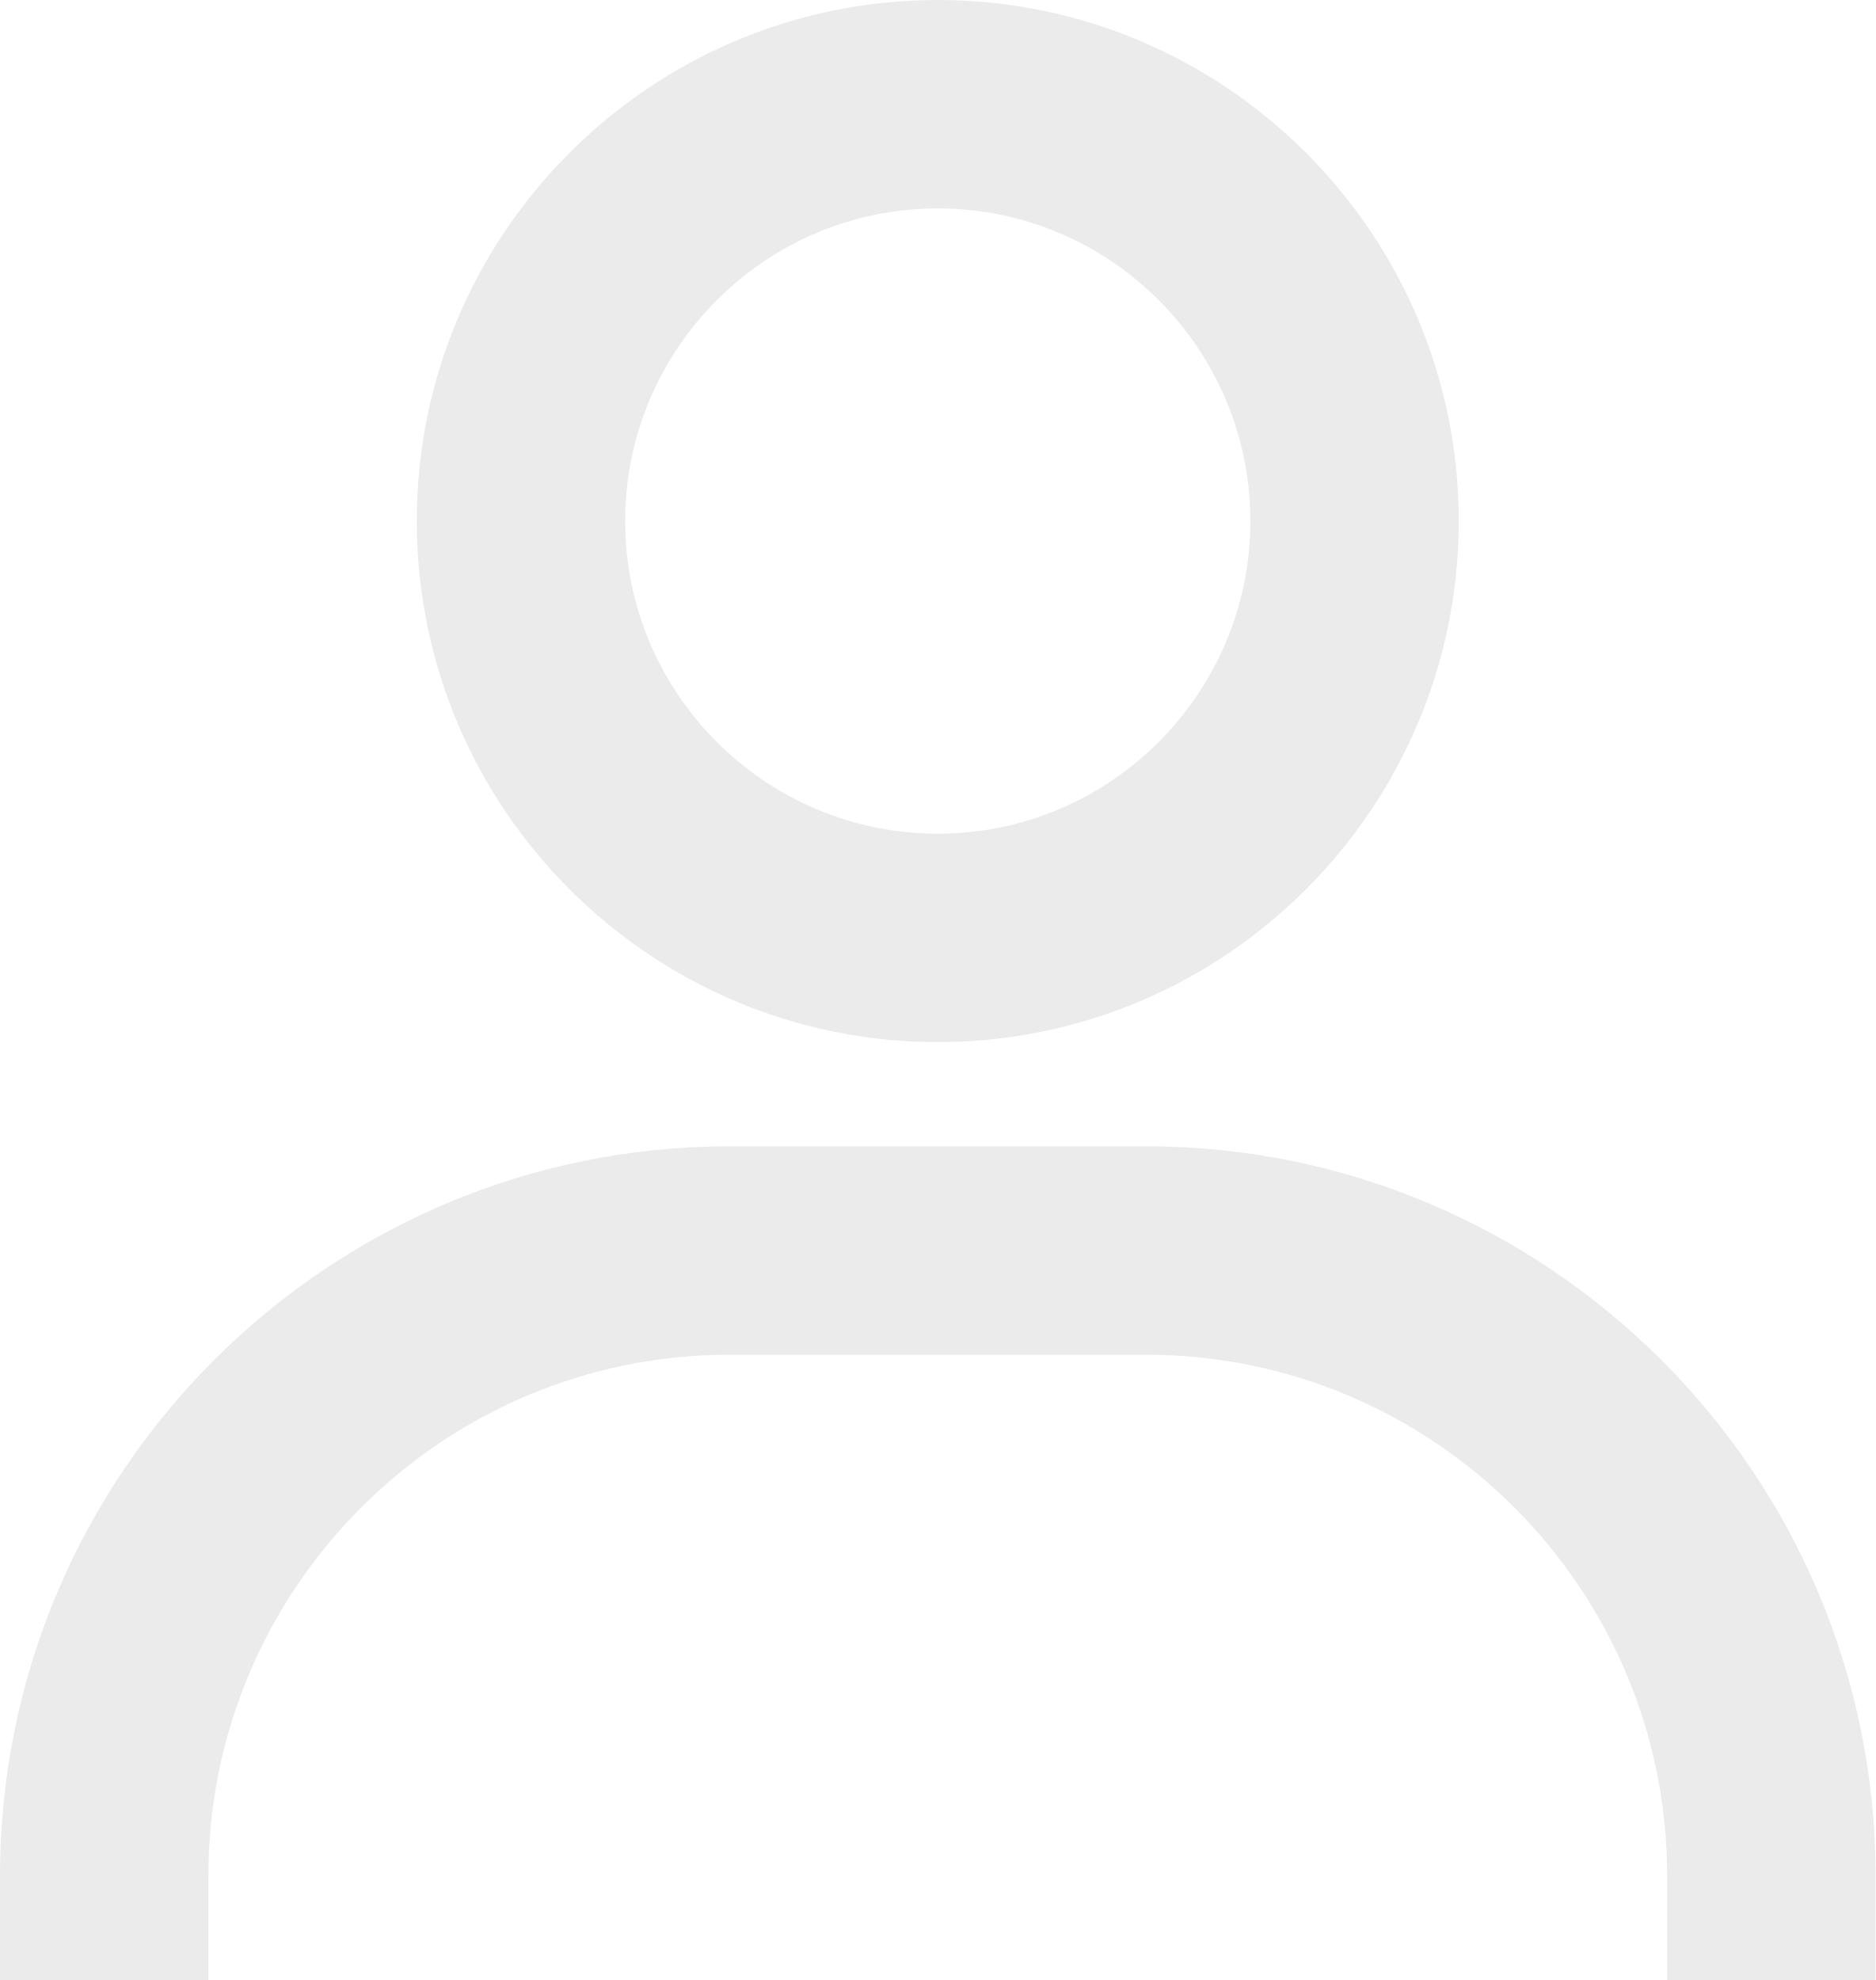
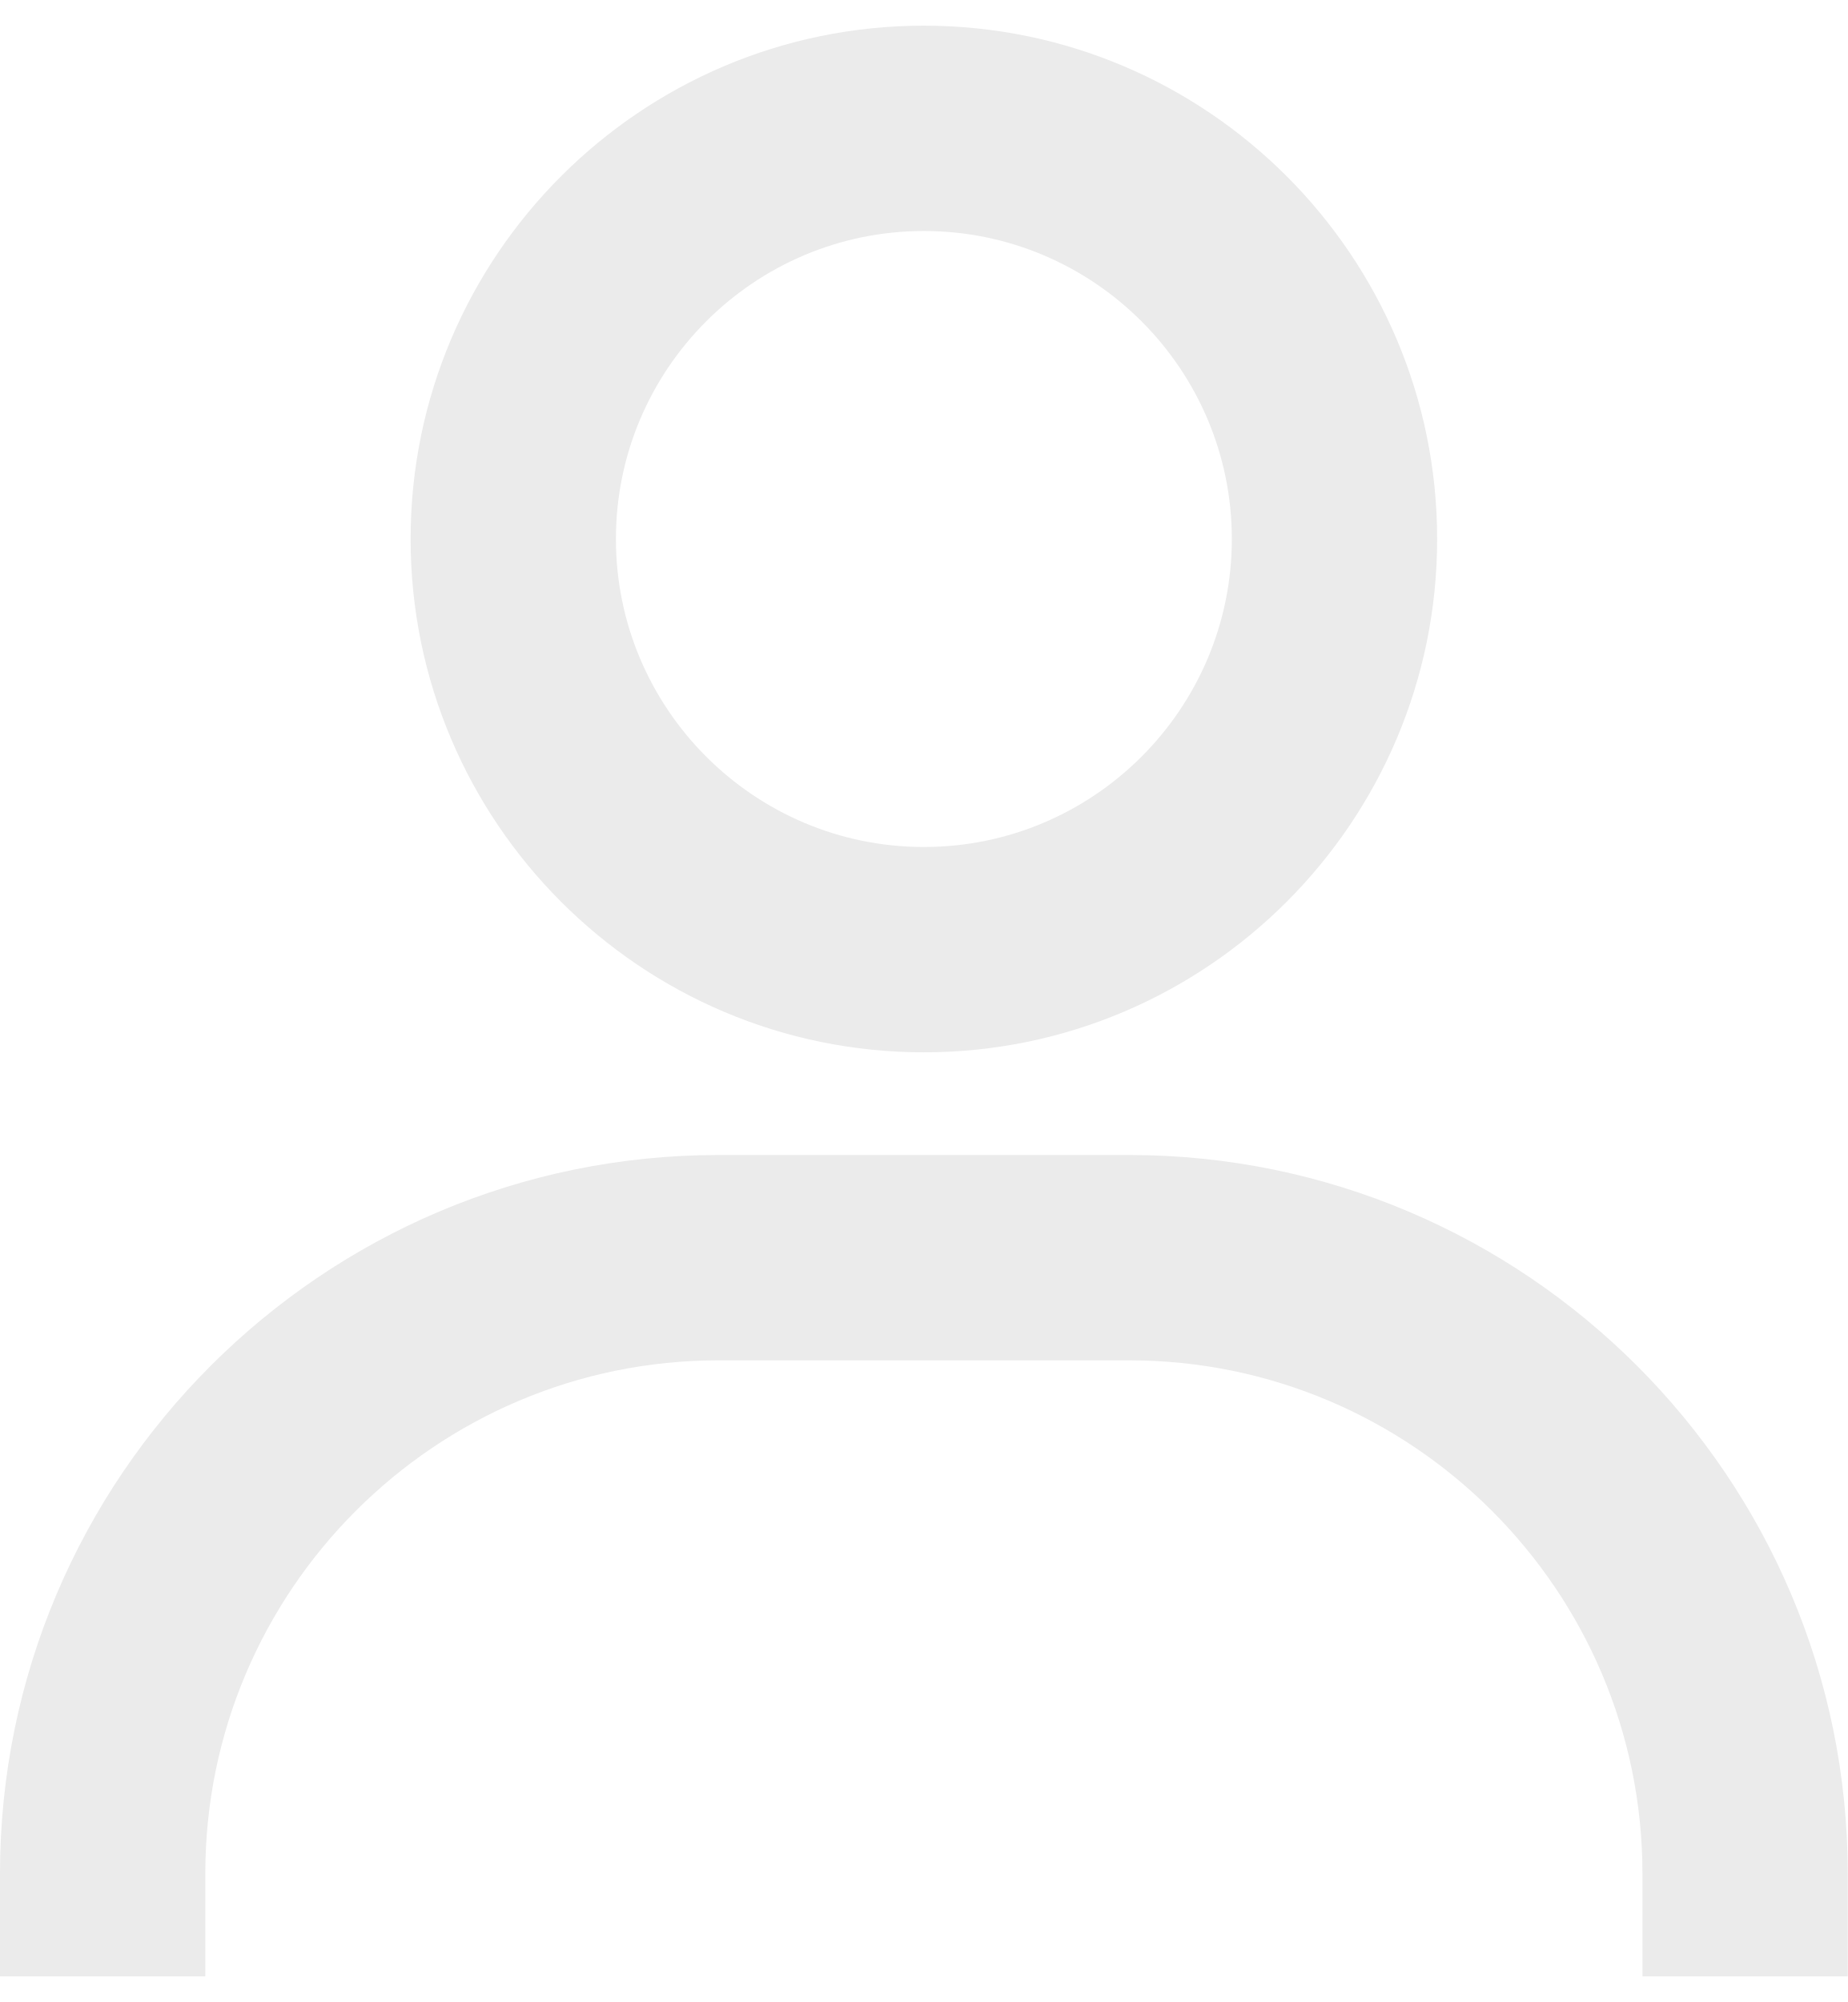
- <svg xmlns="http://www.w3.org/2000/svg" width="18" height="19" fill="none" viewBox="0 0 18 19">
+ <svg xmlns="http://www.w3.org/2000/svg" width="12" height="13" fill="none" viewBox="0 0 18 19">
  <path fill="#EBEBEB" d="M9 0C6.243 0 4 2.243 4 5s2.243 5 5 5 5-2.243 5-5-2.243-5-5-5zm0 8C7.346 8 6 6.654 6 5s1.346-3 3-3 3 1.346 3 3-1.346 3-3 3zm9 11v-1c0-3.859-3.141-7-7-7H7c-3.86 0-7 3.141-7 7v1h2v-1c0-2.757 2.243-5 5-5h4c2.757 0 5 2.243 5 5v1h2z" />
</svg>
